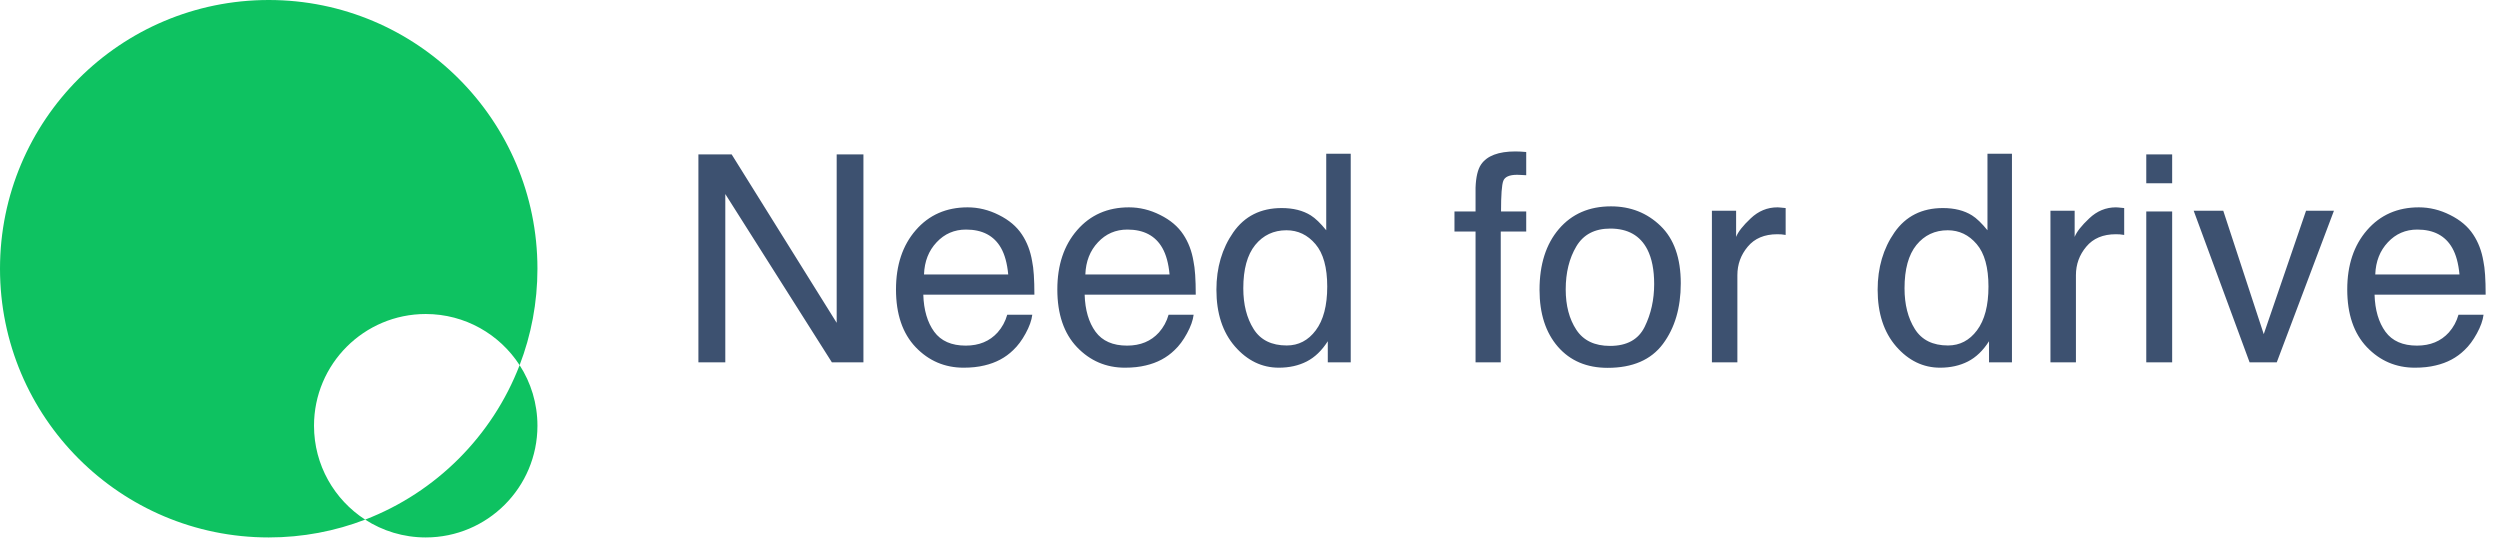
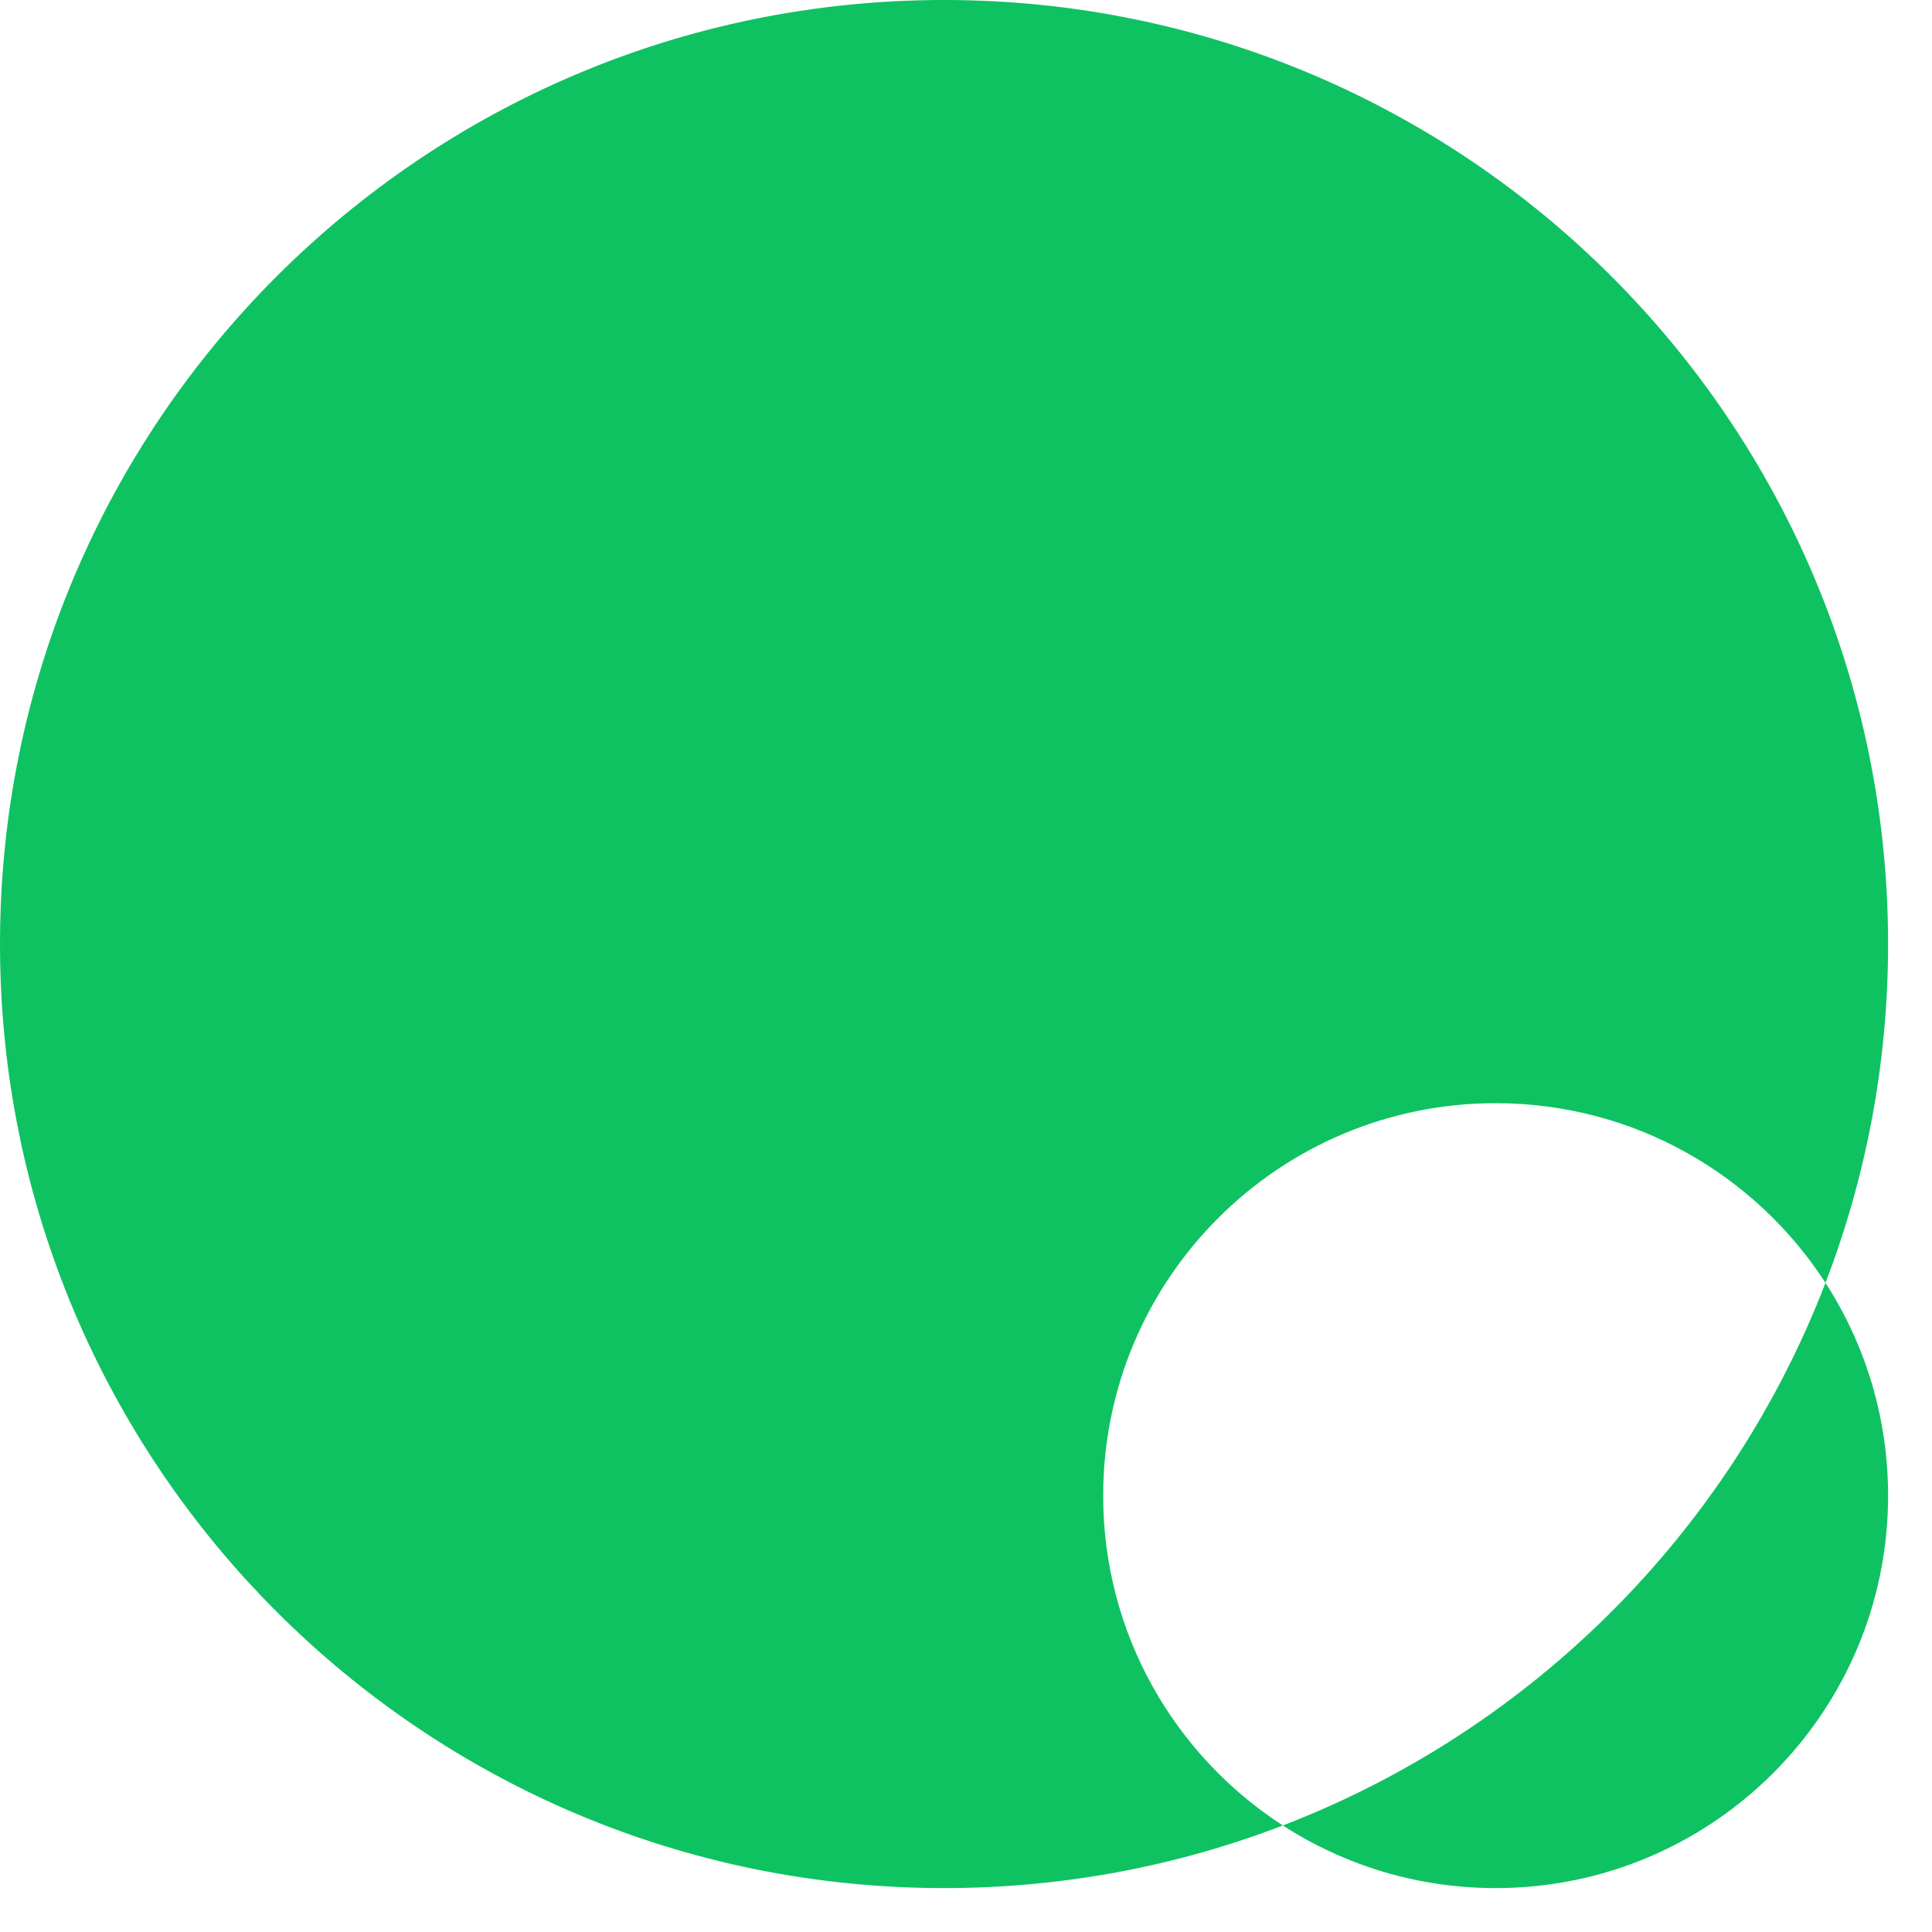
- <svg xmlns="http://www.w3.org/2000/svg" width="207" height="45" viewBox="0 0 207 45" fill="none">
-   <path d="M57.828 12.785H60.582L69.277 26.73V12.785H71.492V30H68.879L60.055 16.066V30H57.828V12.785ZM80.117 17.168C81.008 17.168 81.871 17.379 82.707 17.801C83.543 18.215 84.18 18.754 84.617 19.418C85.039 20.051 85.32 20.789 85.461 21.633C85.586 22.211 85.648 23.133 85.648 24.398H76.449C76.488 25.672 76.789 26.695 77.352 27.469C77.914 28.234 78.785 28.617 79.965 28.617C81.066 28.617 81.945 28.254 82.602 27.527C82.977 27.105 83.242 26.617 83.398 26.062H85.473C85.418 26.523 85.234 27.039 84.922 27.609C84.617 28.172 84.273 28.633 83.891 28.992C83.25 29.617 82.457 30.039 81.512 30.258C81.004 30.383 80.43 30.445 79.789 30.445C78.227 30.445 76.902 29.879 75.816 28.746C74.731 27.605 74.188 26.012 74.188 23.965C74.188 21.949 74.734 20.312 75.828 19.055C76.922 17.797 78.352 17.168 80.117 17.168ZM83.481 22.723C83.394 21.809 83.195 21.078 82.883 20.531C82.305 19.516 81.34 19.008 79.988 19.008C79.019 19.008 78.207 19.359 77.551 20.062C76.894 20.758 76.547 21.645 76.508 22.723H83.481ZM93.477 17.168C94.367 17.168 95.231 17.379 96.066 17.801C96.902 18.215 97.539 18.754 97.977 19.418C98.398 20.051 98.68 20.789 98.82 21.633C98.945 22.211 99.008 23.133 99.008 24.398H89.809C89.848 25.672 90.148 26.695 90.711 27.469C91.273 28.234 92.144 28.617 93.324 28.617C94.426 28.617 95.305 28.254 95.961 27.527C96.336 27.105 96.602 26.617 96.758 26.062H98.832C98.777 26.523 98.594 27.039 98.281 27.609C97.977 28.172 97.633 28.633 97.25 28.992C96.609 29.617 95.816 30.039 94.871 30.258C94.363 30.383 93.789 30.445 93.148 30.445C91.586 30.445 90.262 29.879 89.176 28.746C88.09 27.605 87.547 26.012 87.547 23.965C87.547 21.949 88.094 20.312 89.188 19.055C90.281 17.797 91.711 17.168 93.477 17.168ZM96.84 22.723C96.754 21.809 96.555 21.078 96.242 20.531C95.664 19.516 94.699 19.008 93.348 19.008C92.379 19.008 91.566 19.359 90.91 20.062C90.254 20.758 89.906 21.645 89.867 22.723H96.84ZM102.945 23.871C102.945 25.215 103.23 26.34 103.801 27.246C104.371 28.152 105.285 28.605 106.543 28.605C107.52 28.605 108.32 28.188 108.945 27.352C109.578 26.508 109.895 25.301 109.895 23.73C109.895 22.145 109.57 20.973 108.922 20.215C108.273 19.449 107.473 19.066 106.52 19.066C105.457 19.066 104.594 19.473 103.93 20.285C103.273 21.098 102.945 22.293 102.945 23.871ZM106.121 17.227C107.082 17.227 107.887 17.43 108.535 17.836C108.91 18.07 109.336 18.48 109.812 19.066V12.727H111.84V30H109.941V28.254C109.449 29.027 108.867 29.586 108.195 29.93C107.523 30.273 106.754 30.445 105.887 30.445C104.488 30.445 103.277 29.859 102.254 28.688C101.23 27.508 100.719 25.941 100.719 23.988C100.719 22.16 101.184 20.578 102.113 19.242C103.051 17.898 104.387 17.227 106.121 17.227ZM122.176 15.539C122.207 14.664 122.359 14.023 122.633 13.617C123.125 12.898 124.074 12.539 125.48 12.539C125.613 12.539 125.75 12.543 125.891 12.551C126.031 12.559 126.191 12.57 126.371 12.586V14.508C126.152 14.492 125.992 14.484 125.891 14.484C125.797 14.477 125.707 14.473 125.621 14.473C124.98 14.473 124.598 14.641 124.473 14.977C124.348 15.305 124.285 16.148 124.285 17.508H126.371V19.172H124.262V30H122.176V19.172H120.43V17.508H122.176V15.539ZM133.309 28.641C134.707 28.641 135.664 28.113 136.18 27.059C136.703 25.996 136.965 24.816 136.965 23.52C136.965 22.348 136.777 21.395 136.402 20.66C135.809 19.504 134.785 18.926 133.332 18.926C132.043 18.926 131.105 19.418 130.52 20.402C129.934 21.387 129.641 22.574 129.641 23.965C129.641 25.301 129.934 26.414 130.52 27.305C131.105 28.195 132.035 28.641 133.309 28.641ZM133.391 17.086C135.008 17.086 136.375 17.625 137.492 18.703C138.609 19.781 139.168 21.367 139.168 23.461C139.168 25.484 138.676 27.156 137.691 28.477C136.707 29.797 135.18 30.457 133.109 30.457C131.383 30.457 130.012 29.875 128.996 28.711C127.98 27.539 127.473 25.969 127.473 24C127.473 21.891 128.008 20.211 129.078 18.961C130.148 17.711 131.586 17.086 133.391 17.086ZM141.746 17.449H143.75V19.617C143.914 19.195 144.316 18.684 144.957 18.082C145.598 17.473 146.336 17.168 147.172 17.168C147.211 17.168 147.277 17.172 147.371 17.18C147.465 17.188 147.625 17.203 147.852 17.227V19.453C147.727 19.43 147.609 19.414 147.5 19.406C147.398 19.398 147.285 19.395 147.16 19.395C146.098 19.395 145.281 19.738 144.711 20.426C144.141 21.105 143.855 21.891 143.855 22.781V30H141.746V17.449ZM157.695 23.871C157.695 25.215 157.98 26.34 158.551 27.246C159.121 28.152 160.035 28.605 161.293 28.605C162.27 28.605 163.07 28.188 163.695 27.352C164.328 26.508 164.645 25.301 164.645 23.73C164.645 22.145 164.32 20.973 163.672 20.215C163.023 19.449 162.223 19.066 161.27 19.066C160.207 19.066 159.344 19.473 158.68 20.285C158.023 21.098 157.695 22.293 157.695 23.871ZM160.871 17.227C161.832 17.227 162.637 17.43 163.285 17.836C163.66 18.07 164.086 18.48 164.562 19.066V12.727H166.59V30H164.691V28.254C164.199 29.027 163.617 29.586 162.945 29.93C162.273 30.273 161.504 30.445 160.637 30.445C159.238 30.445 158.027 29.859 157.004 28.688C155.98 27.508 155.469 25.941 155.469 23.988C155.469 22.16 155.934 20.578 156.863 19.242C157.801 17.898 159.137 17.227 160.871 17.227ZM169.777 17.449H171.781V19.617C171.945 19.195 172.348 18.684 172.988 18.082C173.629 17.473 174.367 17.168 175.203 17.168C175.242 17.168 175.309 17.172 175.402 17.18C175.496 17.188 175.656 17.203 175.883 17.227V19.453C175.758 19.43 175.641 19.414 175.531 19.406C175.43 19.398 175.316 19.395 175.191 19.395C174.129 19.395 173.312 19.738 172.742 20.426C172.172 21.105 171.887 21.891 171.887 22.781V30H169.777V17.449ZM177.711 17.508H179.855V30H177.711V17.508ZM177.711 12.785H179.855V15.176H177.711V12.785ZM184.086 17.449L187.438 27.668L190.941 17.449H193.25L188.516 30H186.266L181.637 17.449H184.086ZM200.281 17.168C201.172 17.168 202.035 17.379 202.871 17.801C203.707 18.215 204.344 18.754 204.781 19.418C205.203 20.051 205.484 20.789 205.625 21.633C205.75 22.211 205.812 23.133 205.812 24.398H196.613C196.652 25.672 196.953 26.695 197.516 27.469C198.078 28.234 198.949 28.617 200.129 28.617C201.23 28.617 202.109 28.254 202.766 27.527C203.141 27.105 203.406 26.617 203.562 26.062H205.637C205.582 26.523 205.398 27.039 205.086 27.609C204.781 28.172 204.438 28.633 204.055 28.992C203.414 29.617 202.621 30.039 201.676 30.258C201.168 30.383 200.594 30.445 199.953 30.445C198.391 30.445 197.066 29.879 195.98 28.746C194.895 27.605 194.352 26.012 194.352 23.965C194.352 21.949 194.898 20.312 195.992 19.055C197.086 17.797 198.516 17.168 200.281 17.168ZM203.645 22.723C203.559 21.809 203.359 21.078 203.047 20.531C202.469 19.516 201.504 19.008 200.152 19.008C199.184 19.008 198.371 19.359 197.715 20.062C197.059 20.758 196.711 21.645 196.672 22.723H203.645Z" fill="#3D5170" />
-   <path fill-rule="evenodd" clip-rule="evenodd" d="M0 22.25C0 9.962 9.962 0 22.25 0C34.538 0 44.5 9.962 44.5 22.25C44.5 25.064 43.977 27.757 43.024 30.235C41.377 27.687 38.51 26 35.25 26C30.141 26 26 30.141 26 35.25C26 38.51 27.687 41.377 30.235 43.024C27.757 43.977 25.065 44.5 22.25 44.5C9.962 44.5 0 34.538 0 22.25ZM30.235 43.024C31.68 43.958 33.402 44.5 35.25 44.5C40.359 44.5 44.5 40.359 44.5 35.25C44.5 33.402 43.958 31.68 43.024 30.235C40.768 36.1 36.1 40.768 30.235 43.024Z" fill="#0EC261" />
+ <svg xmlns="http://www.w3.org/2000/svg" viewBox="0 0 22 22" fill="none">
+   <path fill-rule="evenodd" clip-rule="evenodd" d="M0 10.75C0 4.813 4.813 0 10.75 0C16.687 0 21.5 4.813 21.5 10.75C21.5 12.11 21.247 13.411 20.787 14.608C19.991 13.377 18.606 12.562 17.031 12.562C14.563 12.562 12.562 14.563 12.562 17.031C12.562 18.606 13.377 19.991 14.608 20.787C13.411 21.247 12.11 21.5 10.75 21.5C4.813 21.5 0 16.687 0 10.75ZM14.608 20.787C15.306 21.238 16.138 21.5 17.031 21.5C19.499 21.5 21.5 19.499 21.5 17.031C21.5 16.138 21.238 15.306 20.787 14.608C19.697 17.442 17.442 19.697 14.608 20.787Z" fill="#0EC261" />
</svg>
